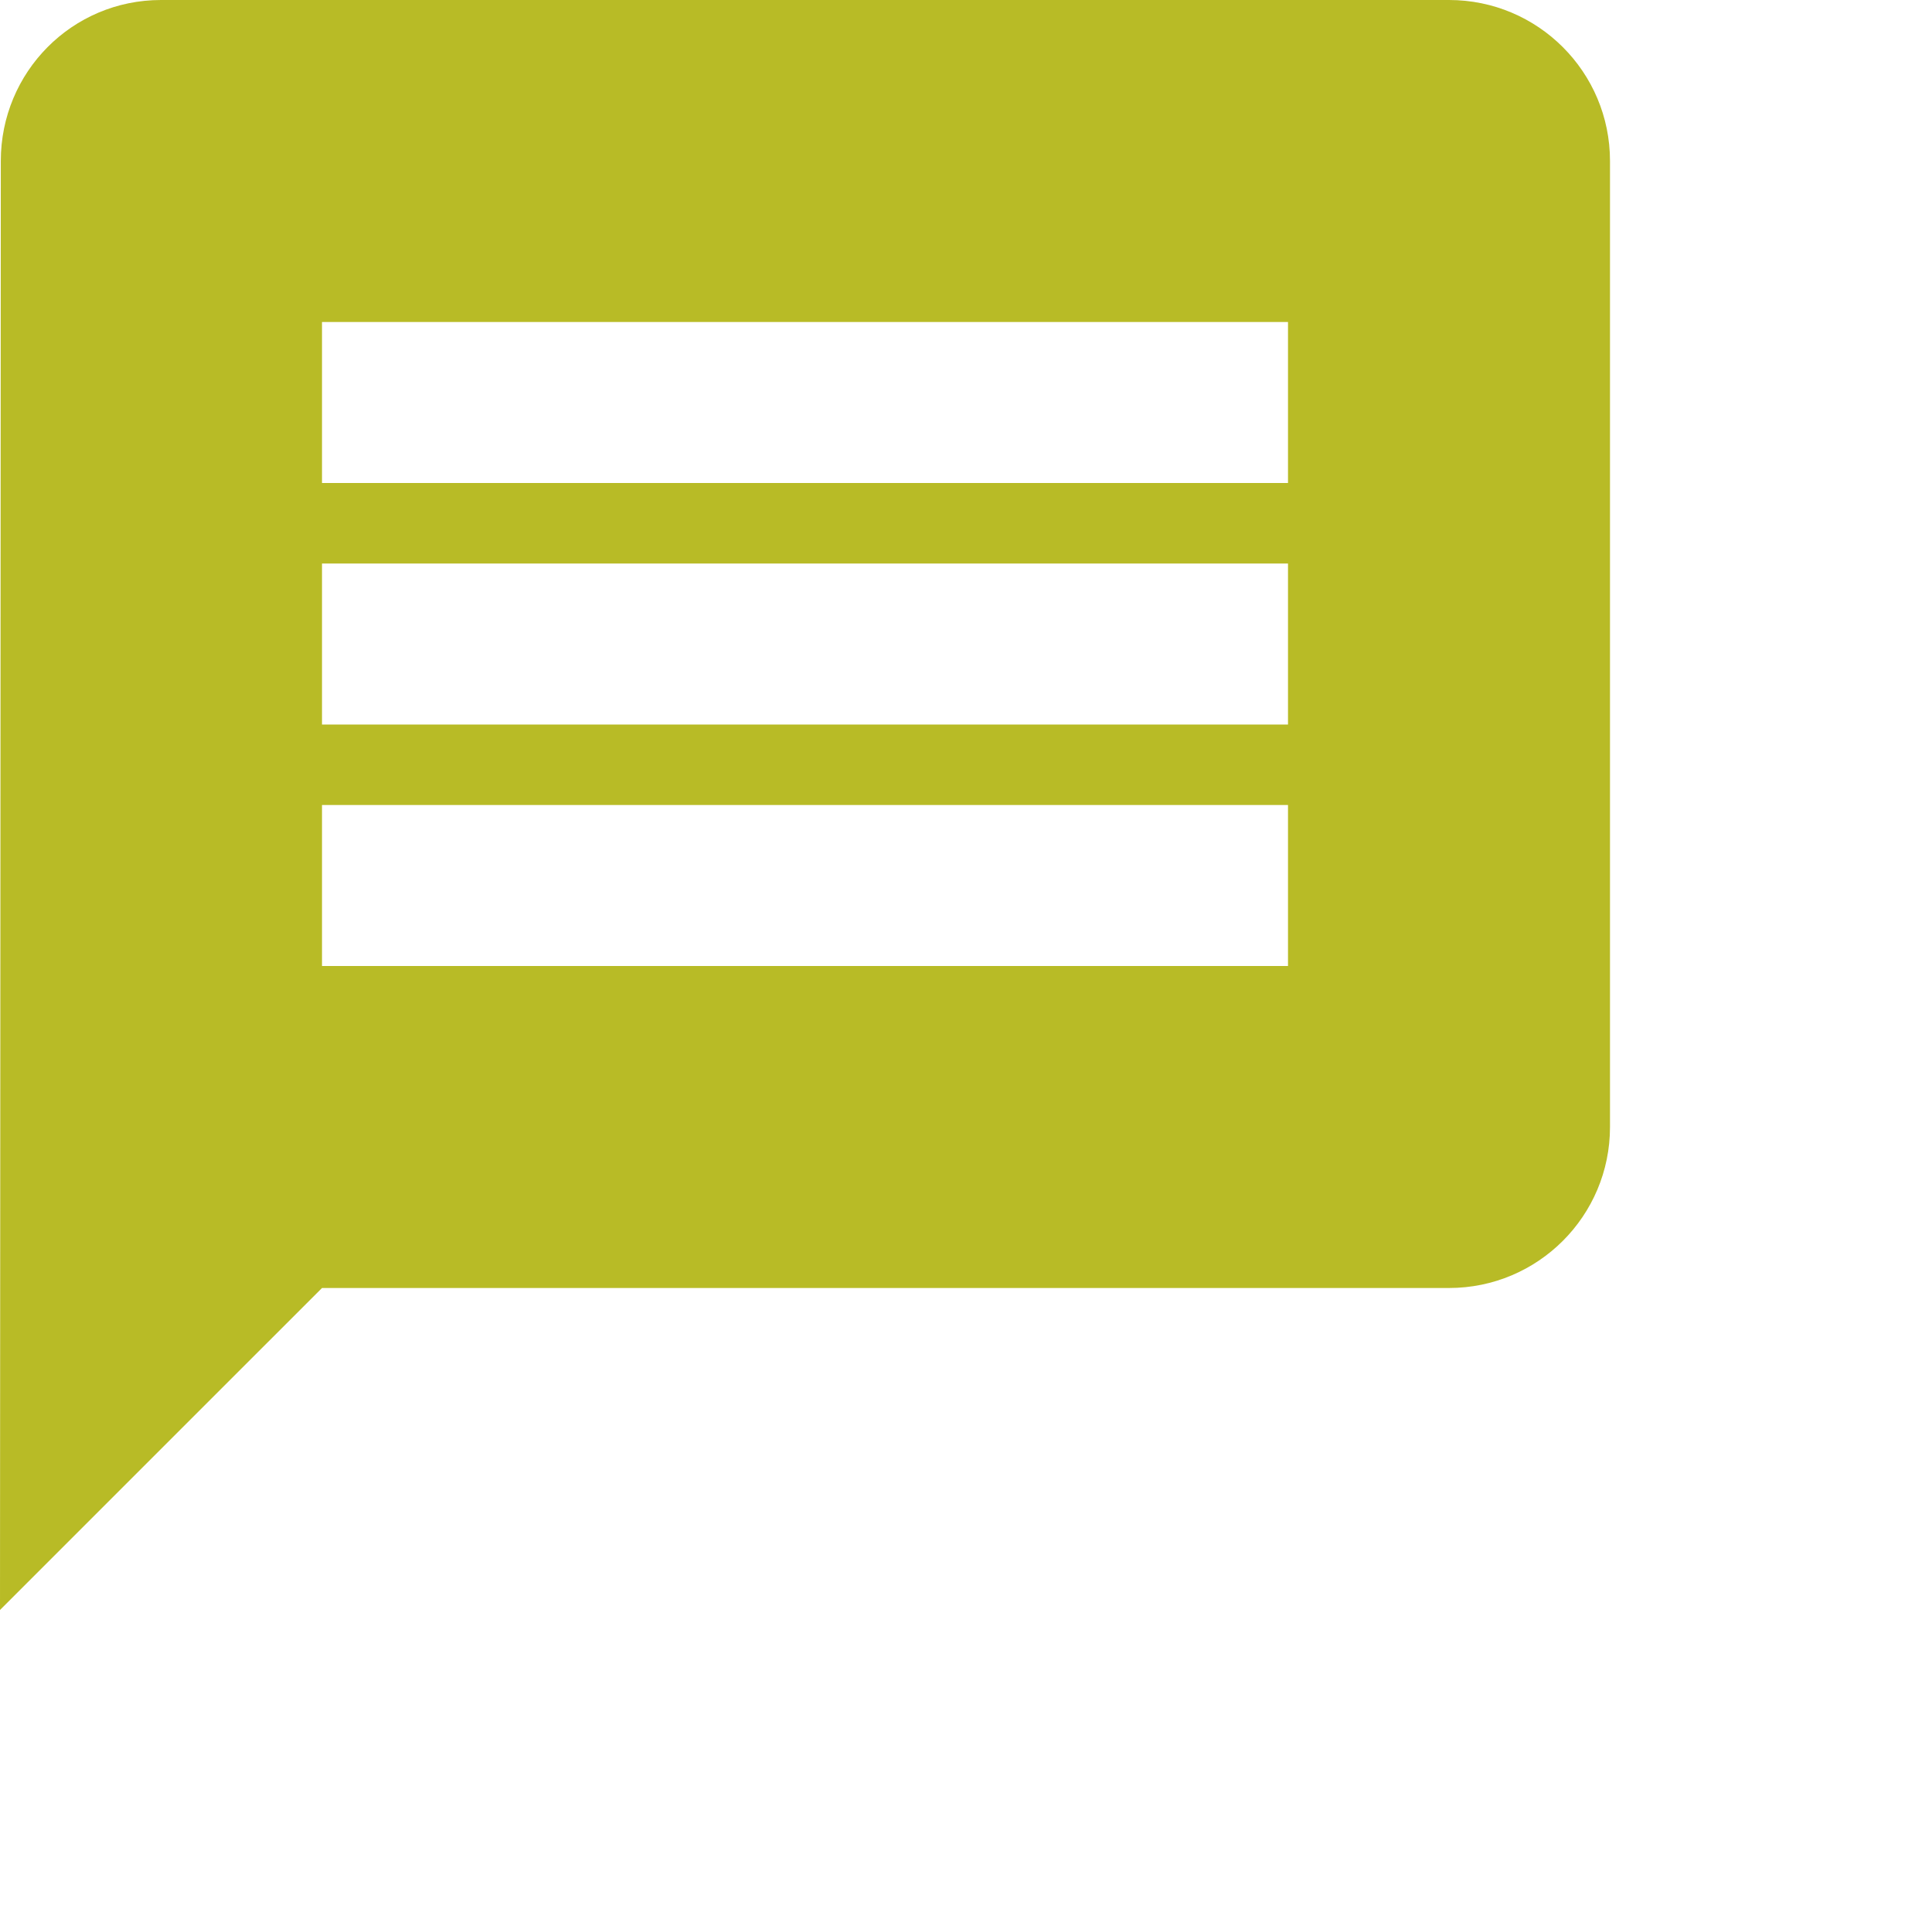
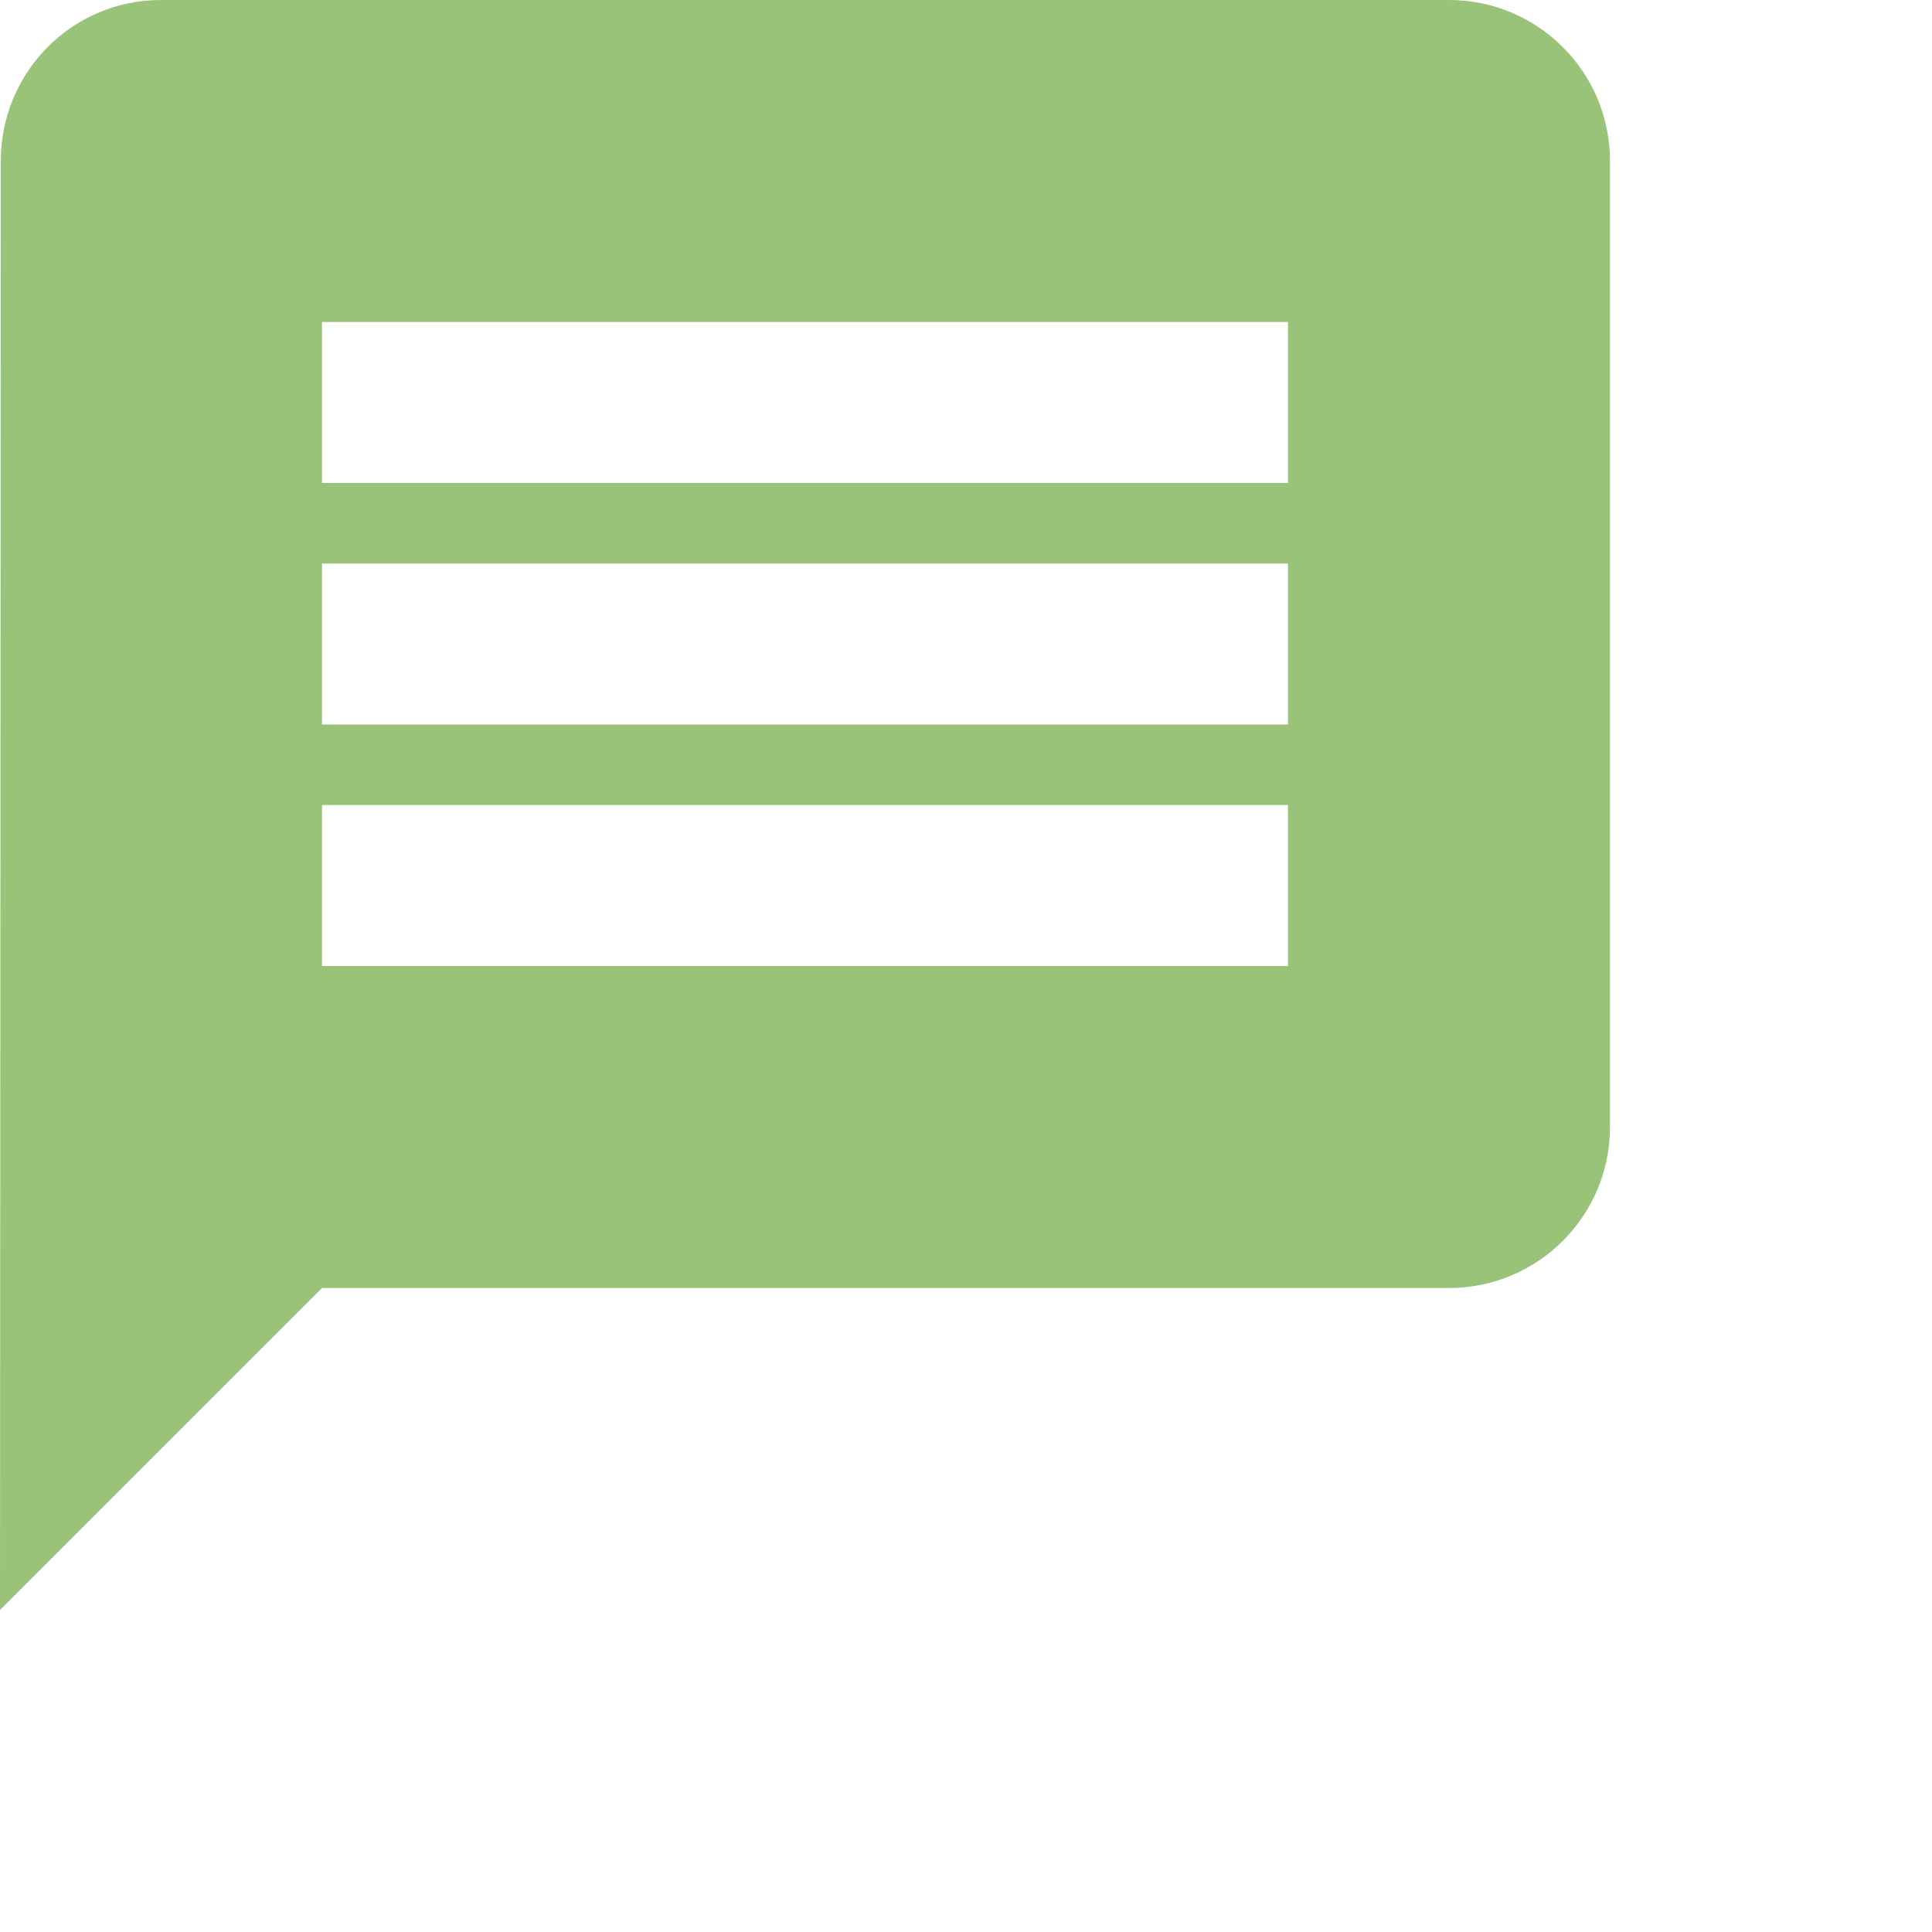
- <svg fill="#b8bb26" viewBox="0 0 48 48">
+ <svg fill="#98c379" viewBox="0 0 48 48">
  <path d="m36 0h-32c-2.21 0-3.98 1.79-3.98 4l-.02 36 8-8h28c2.21 0 4-1.79 4-4v-24c0-2.21-1.79-4-4-4m-4 24h-24v-4h24v4zm0-6h-24v-4h24v4m0-6h-24v-4h24v4" />
</svg>
